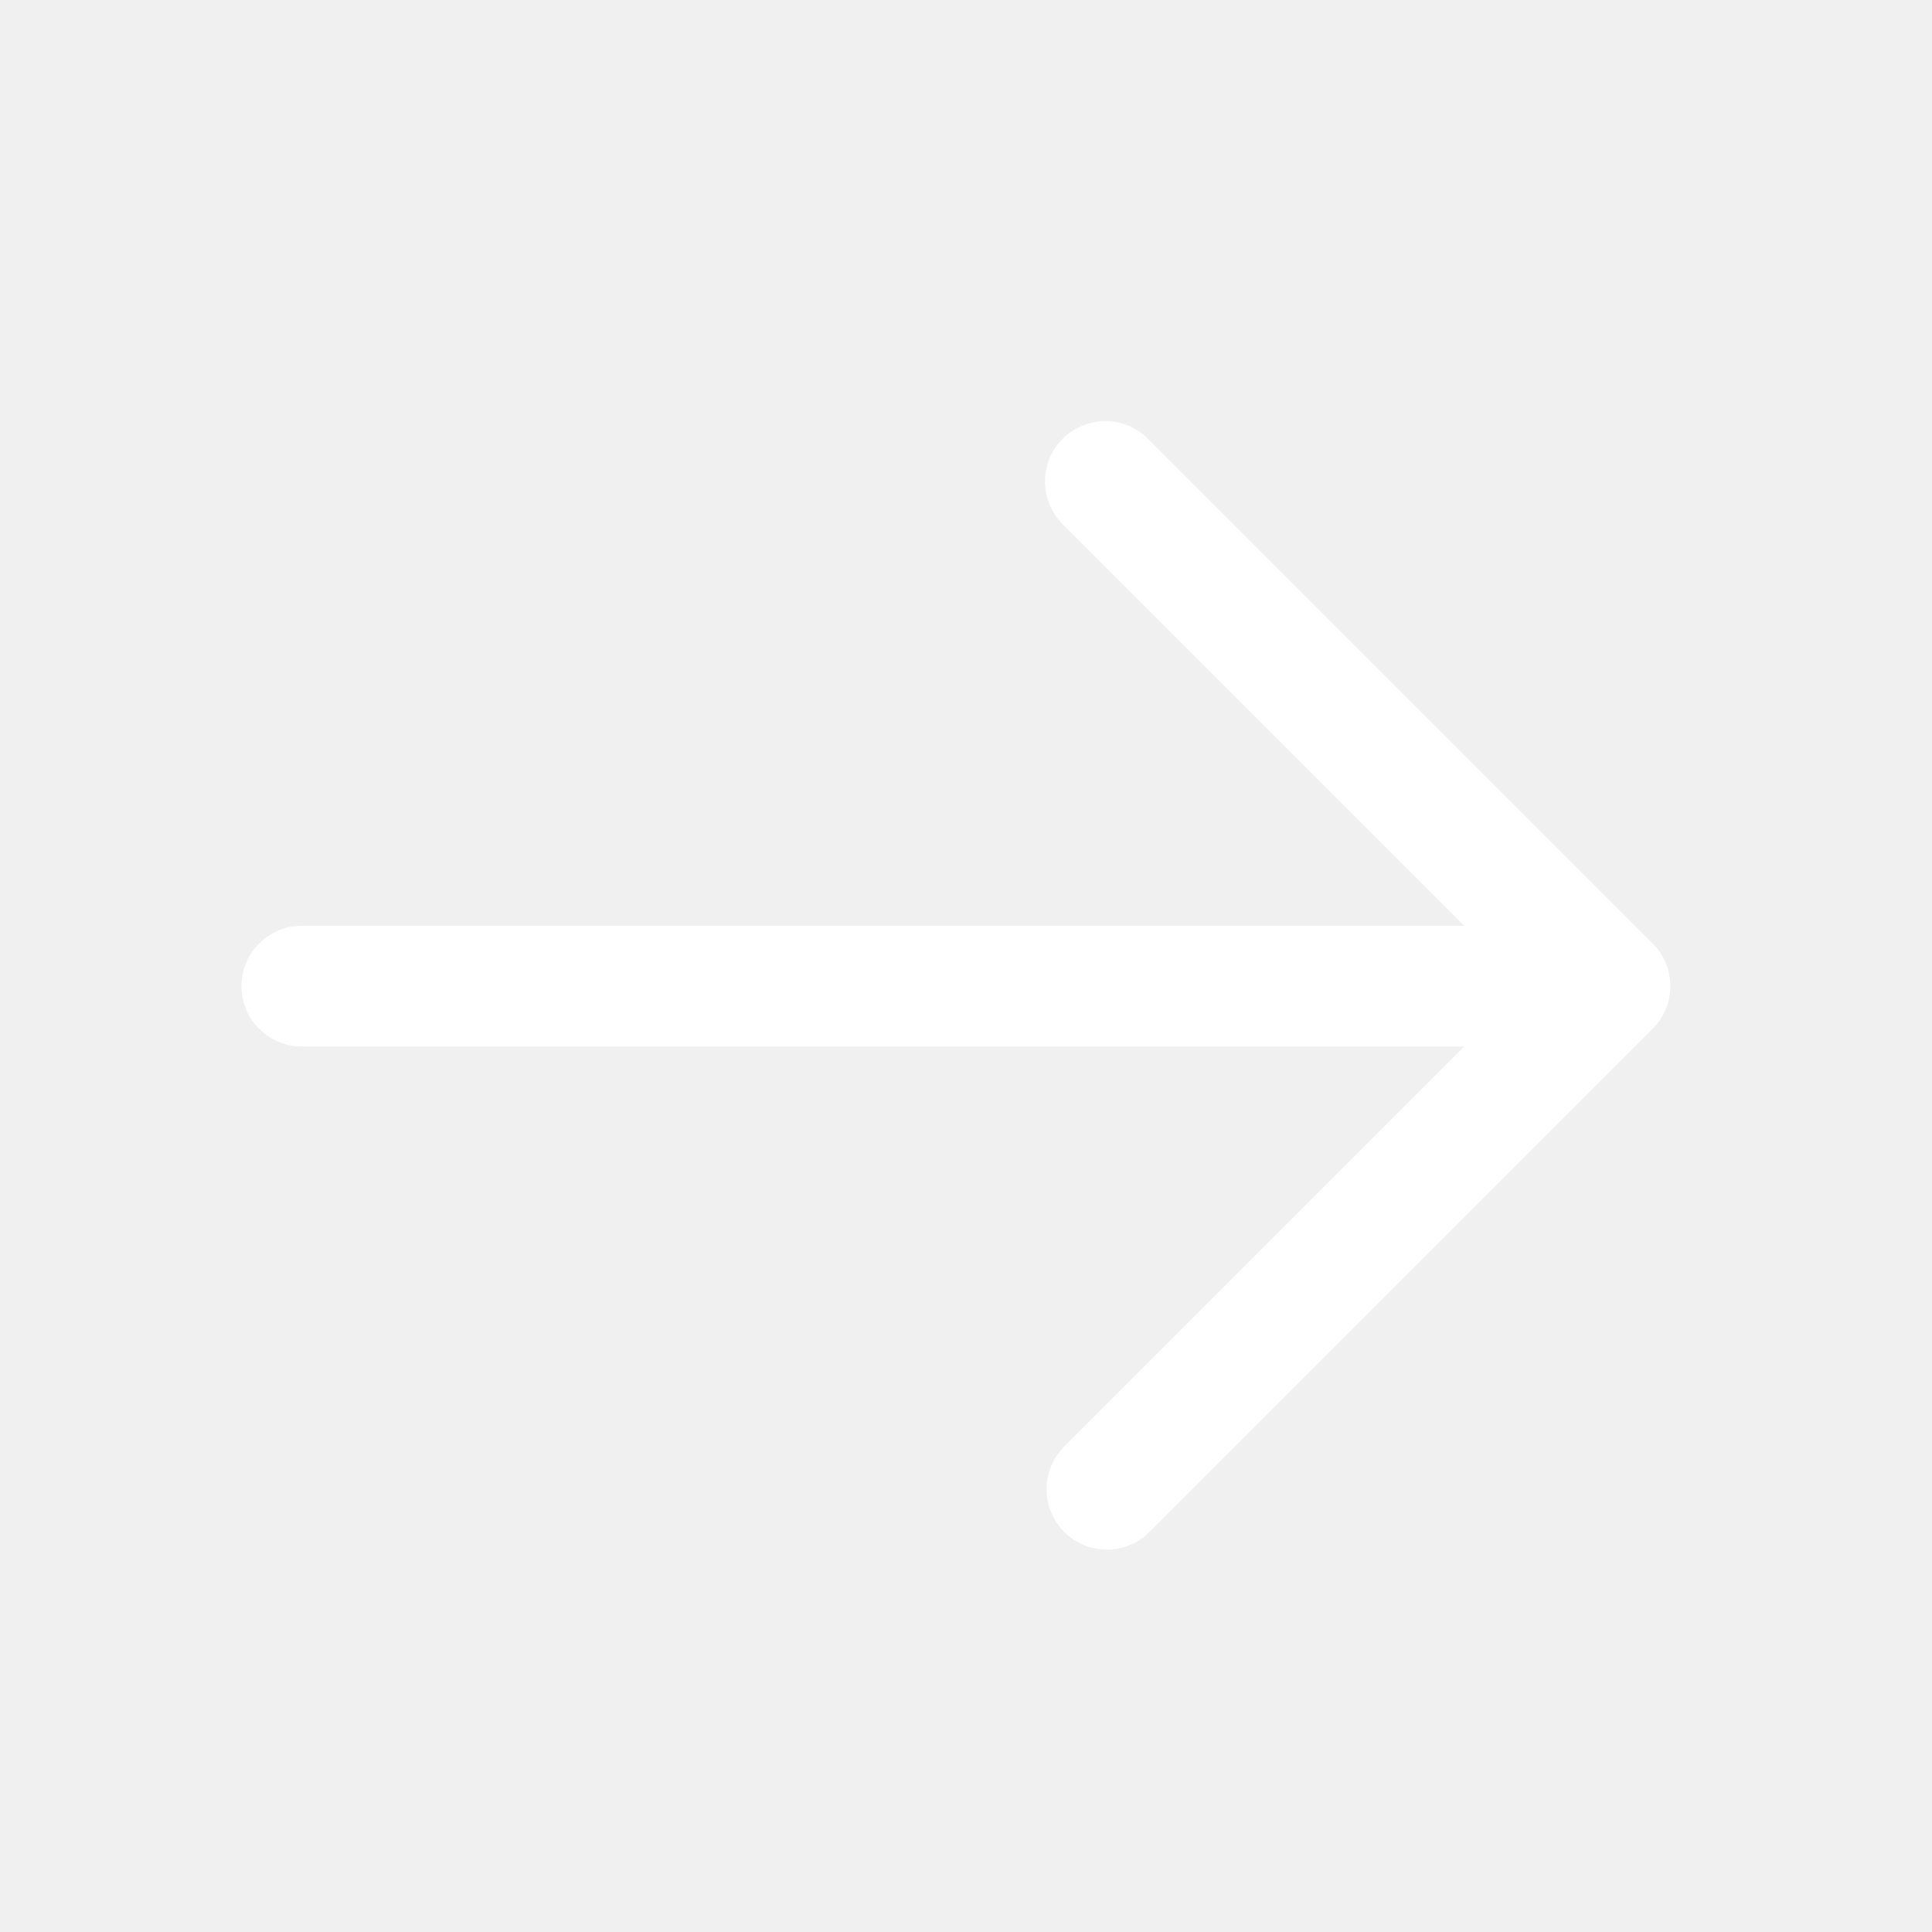
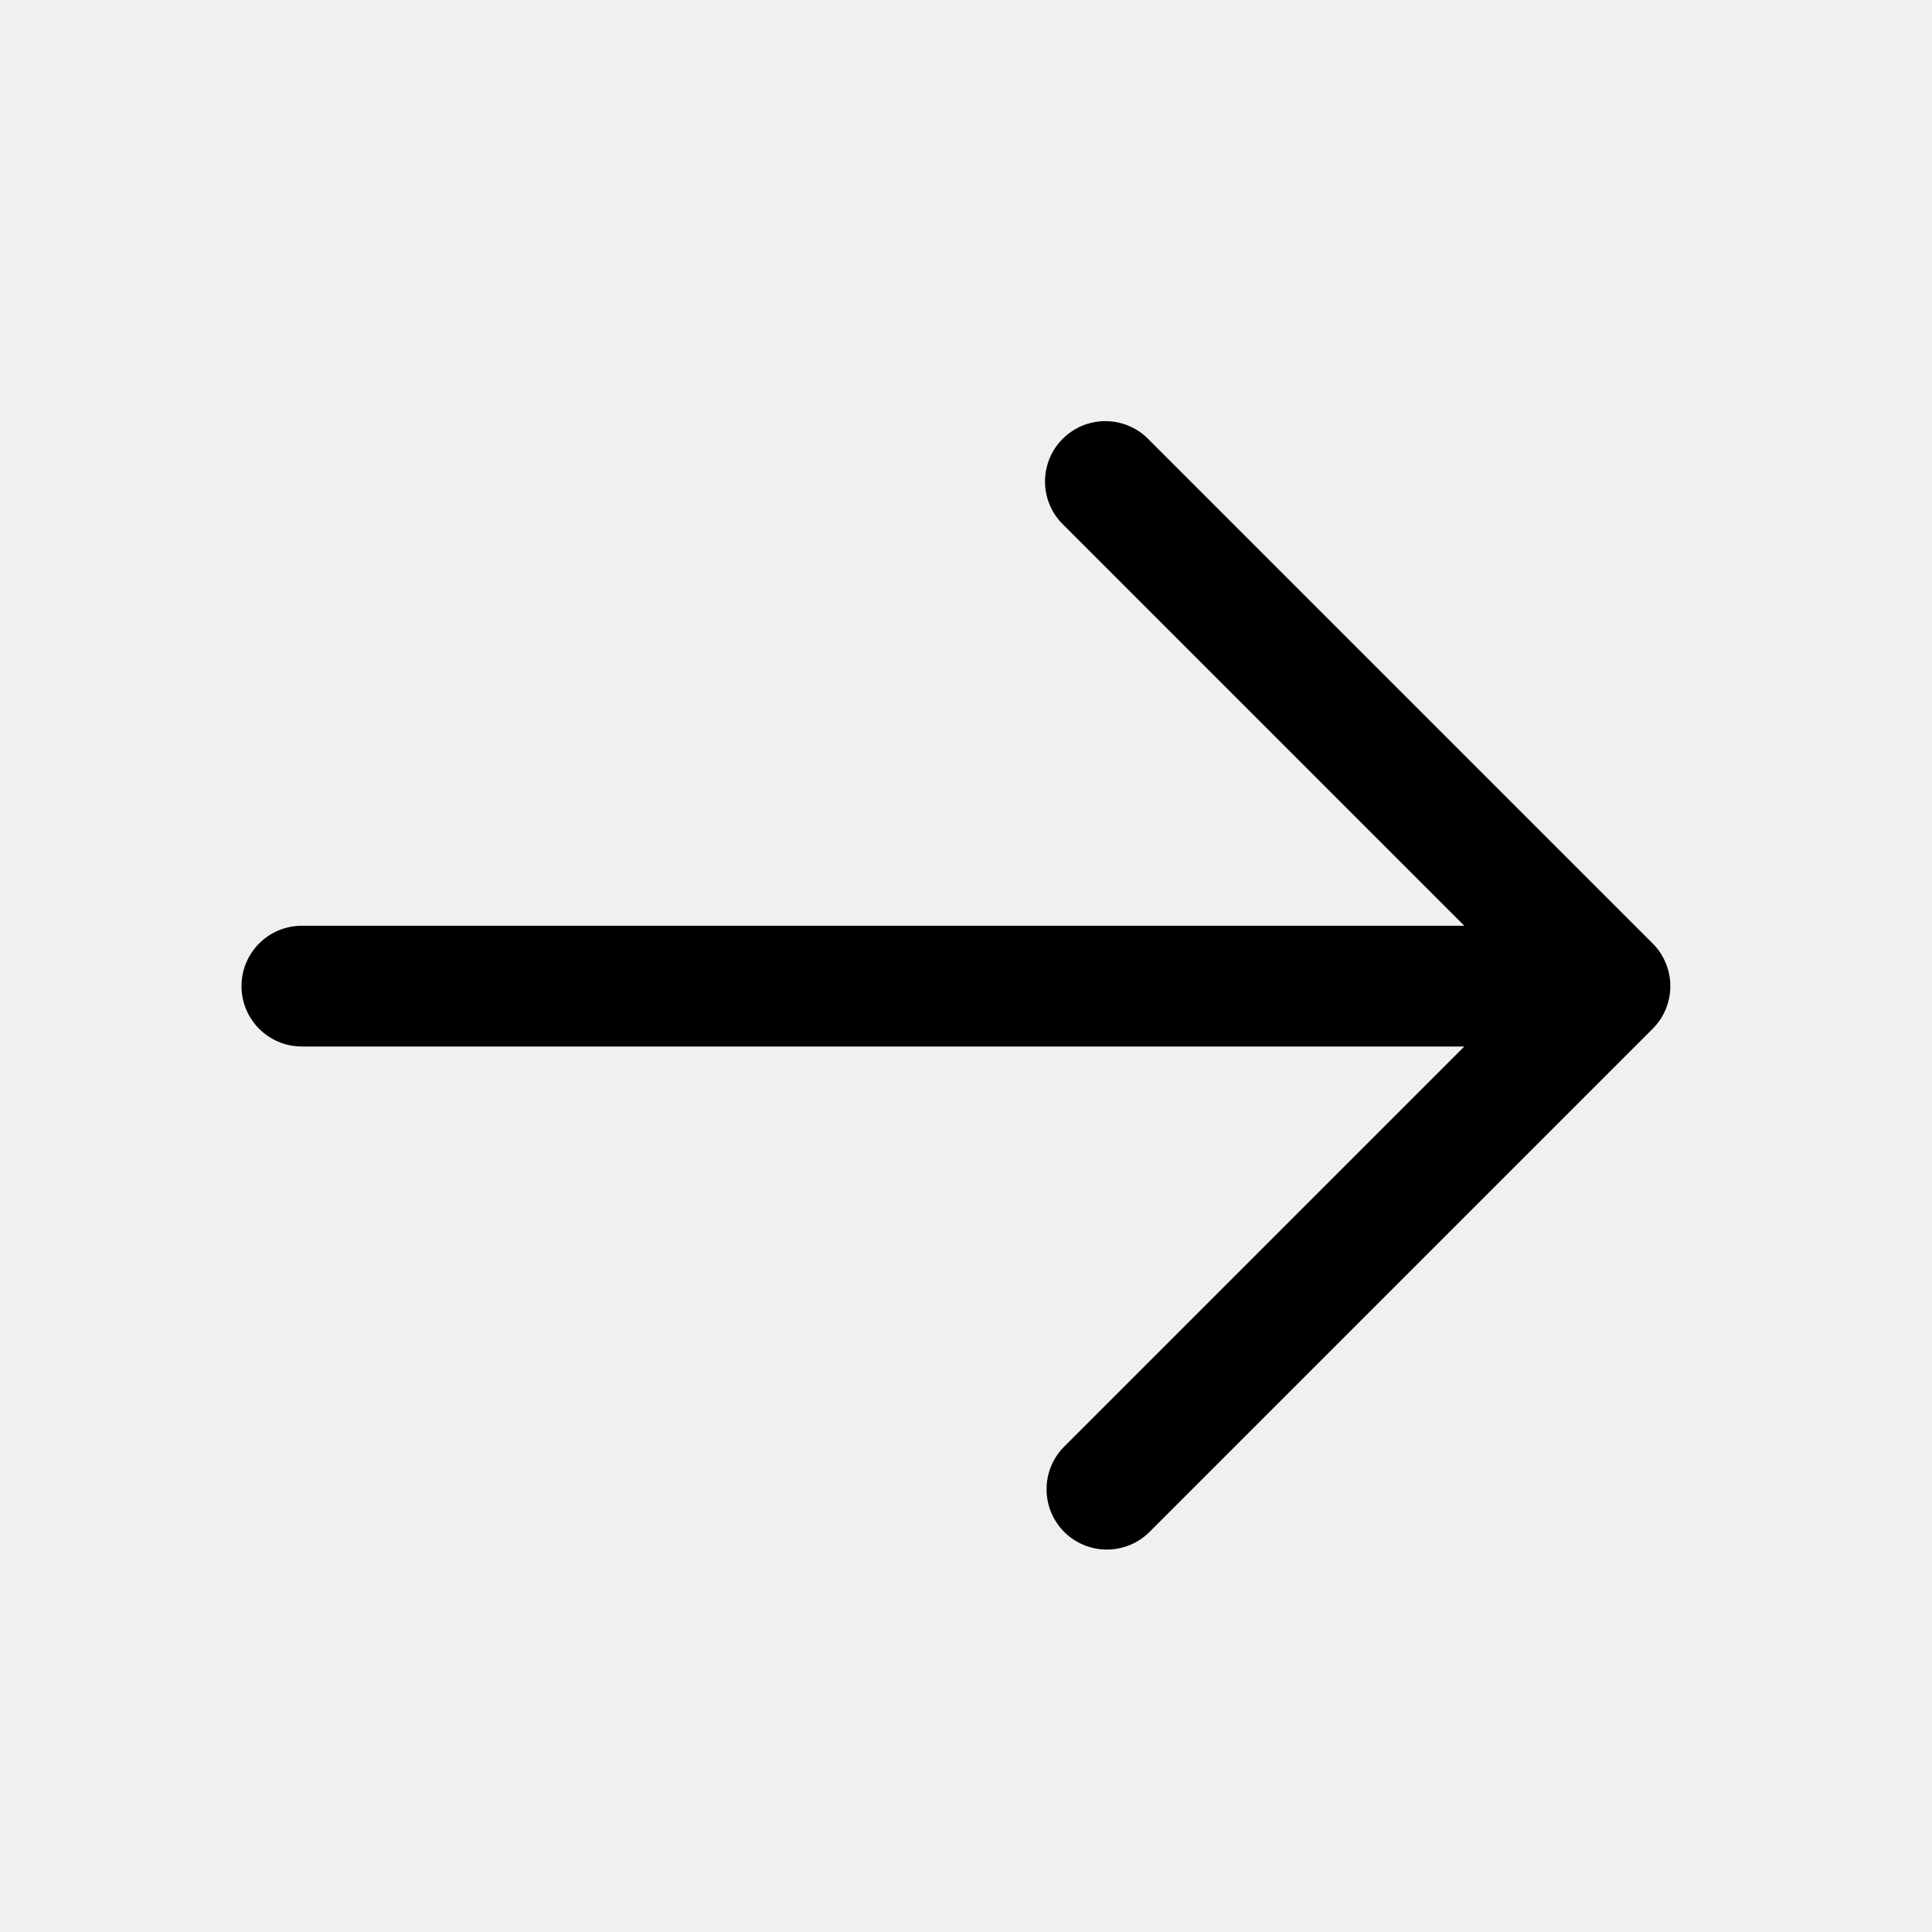
<svg xmlns="http://www.w3.org/2000/svg" width="24px" height="24px" viewBox="0 0 24 24">
-   <path fill="white" fill-rule="evenodd" d="M13.22 19.03a.75.75 0 001.06 0l6.25-6.25a.75.75 0 000-1.06l-6.25-6.25a.75.75 0 10-1.06 1.06l4.97 4.97H3.75a.75.75 0 000 1.5h14.44l-4.97 4.97a.75.75 0 000 1.06z" />
+   <path fill-rule="evenodd" d="M13.22 19.03a.75.75 0 001.06 0l6.25-6.25a.75.75 0 000-1.06l-6.25-6.25a.75.75 0 10-1.06 1.06l4.97 4.97H3.75a.75.75 0 000 1.5h14.44l-4.97 4.97a.75.75 0 000 1.06z" />
</svg>
